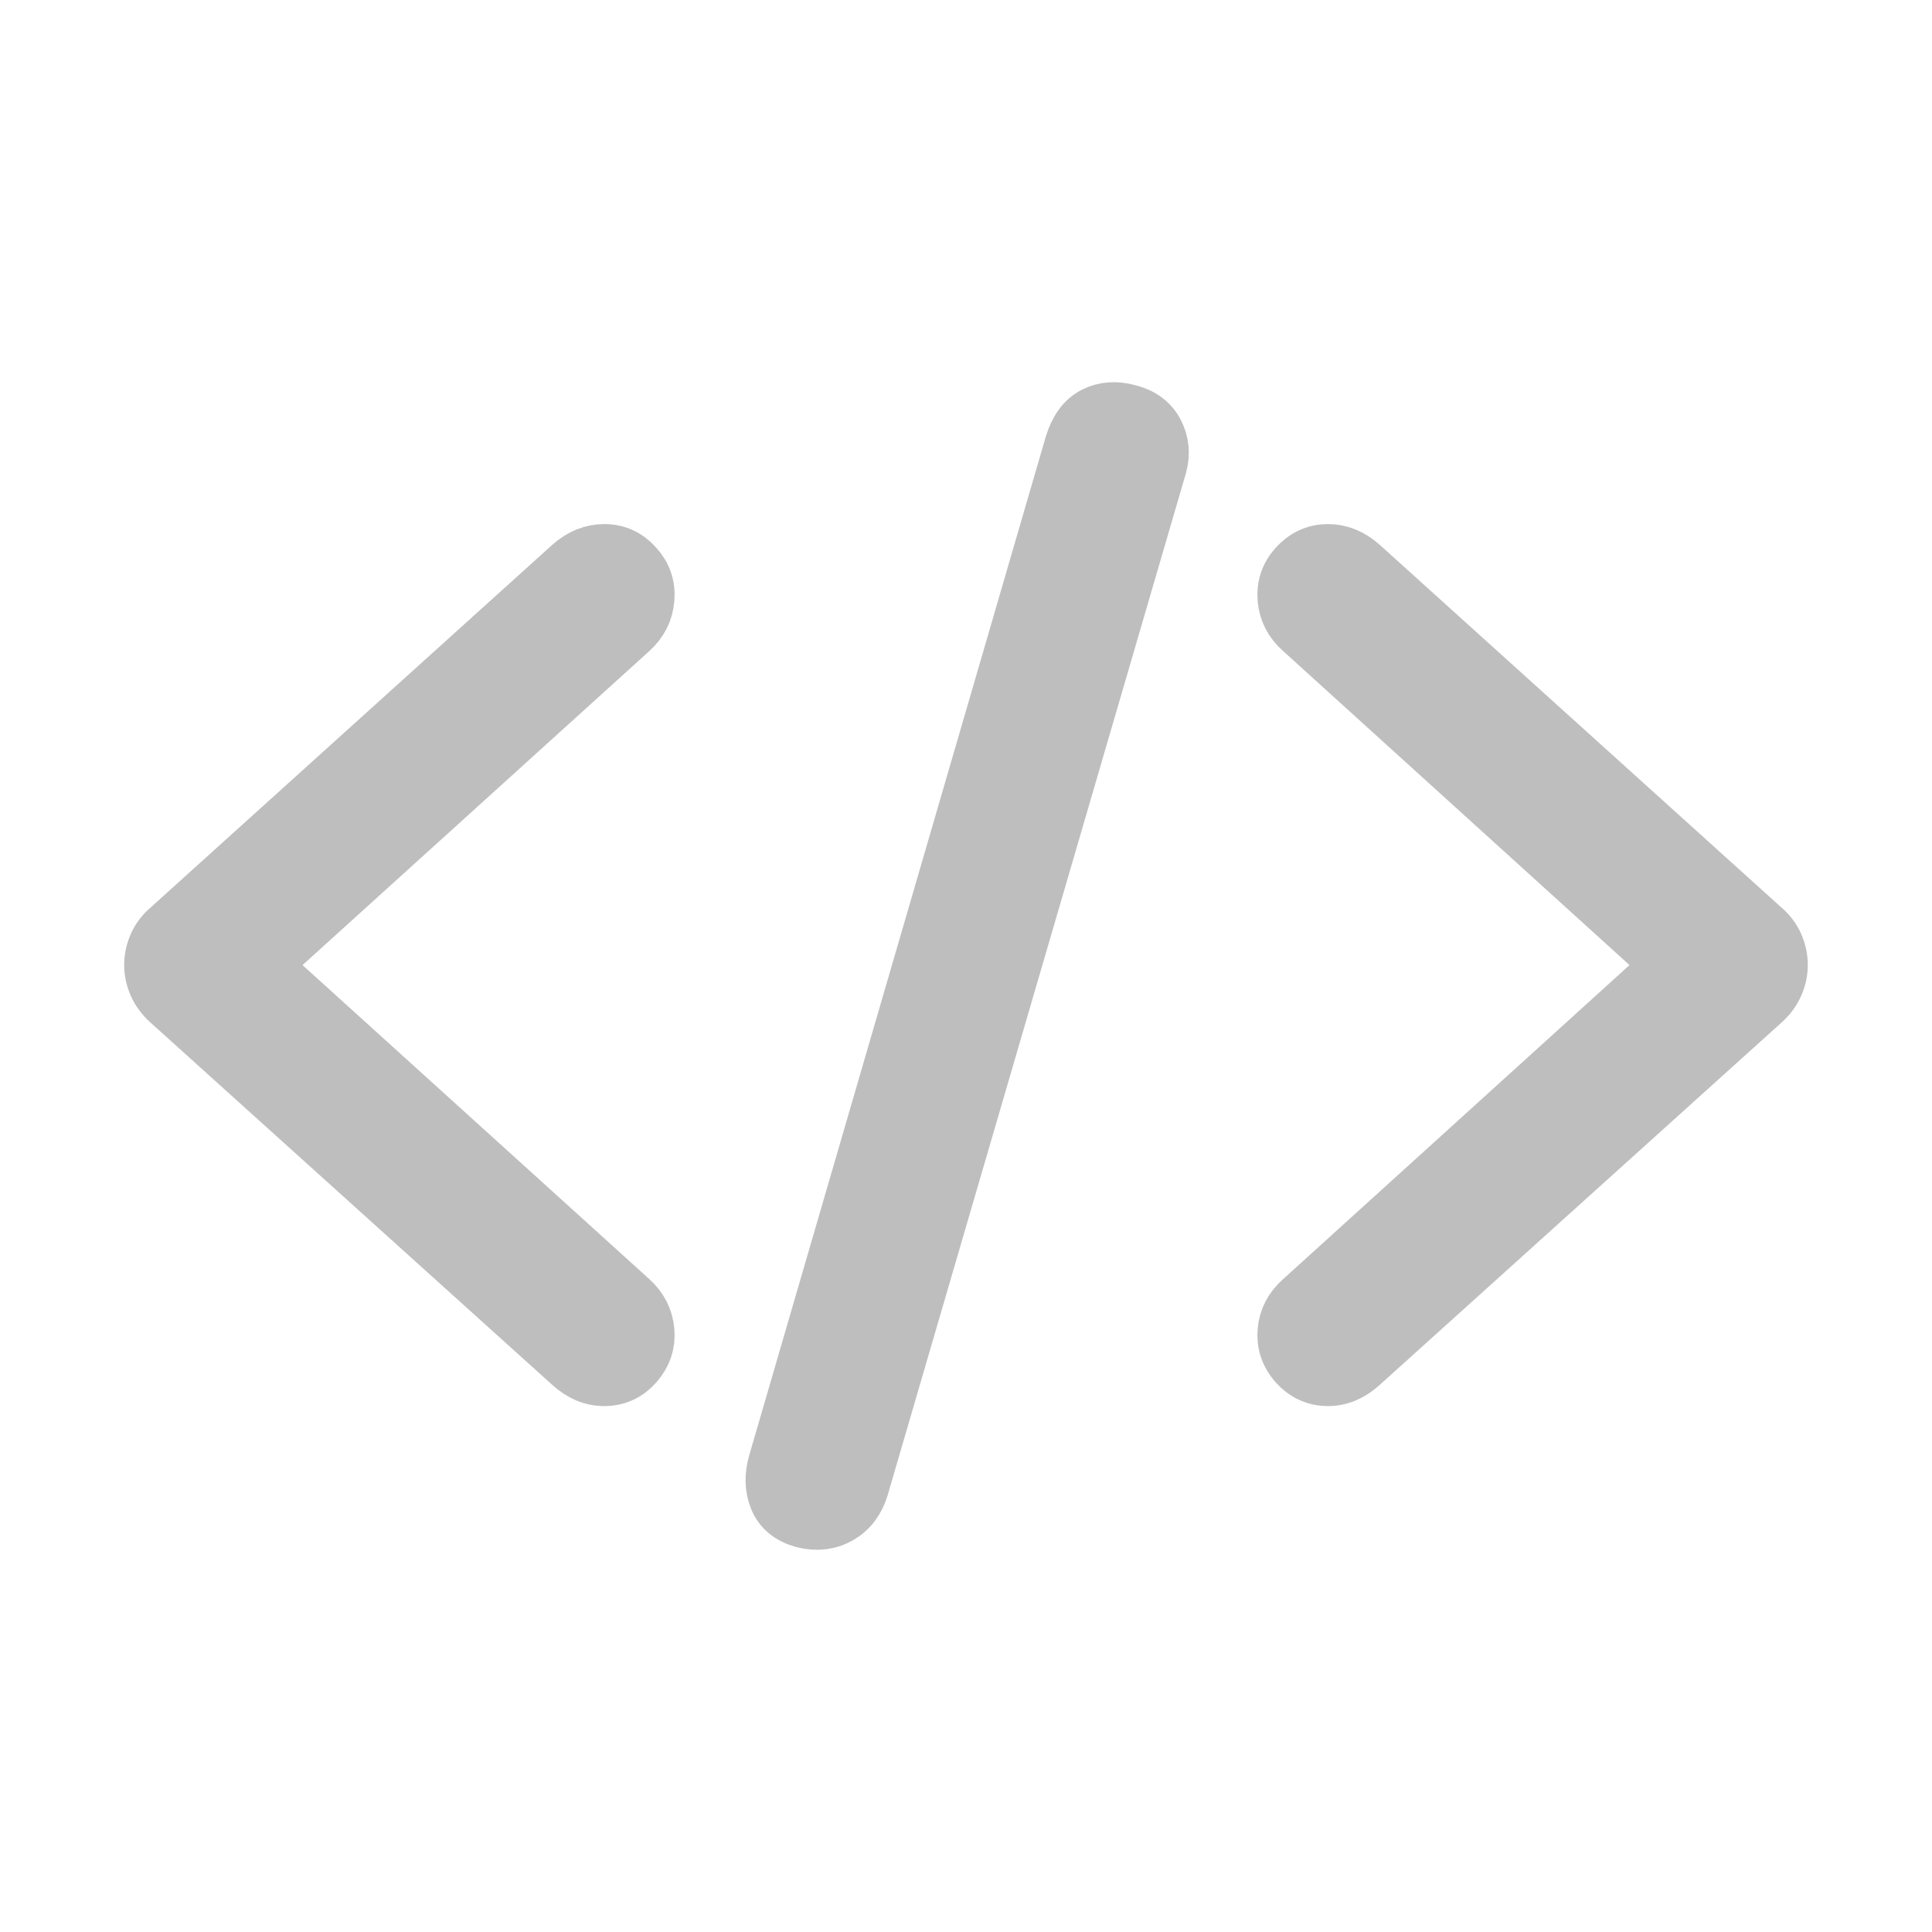
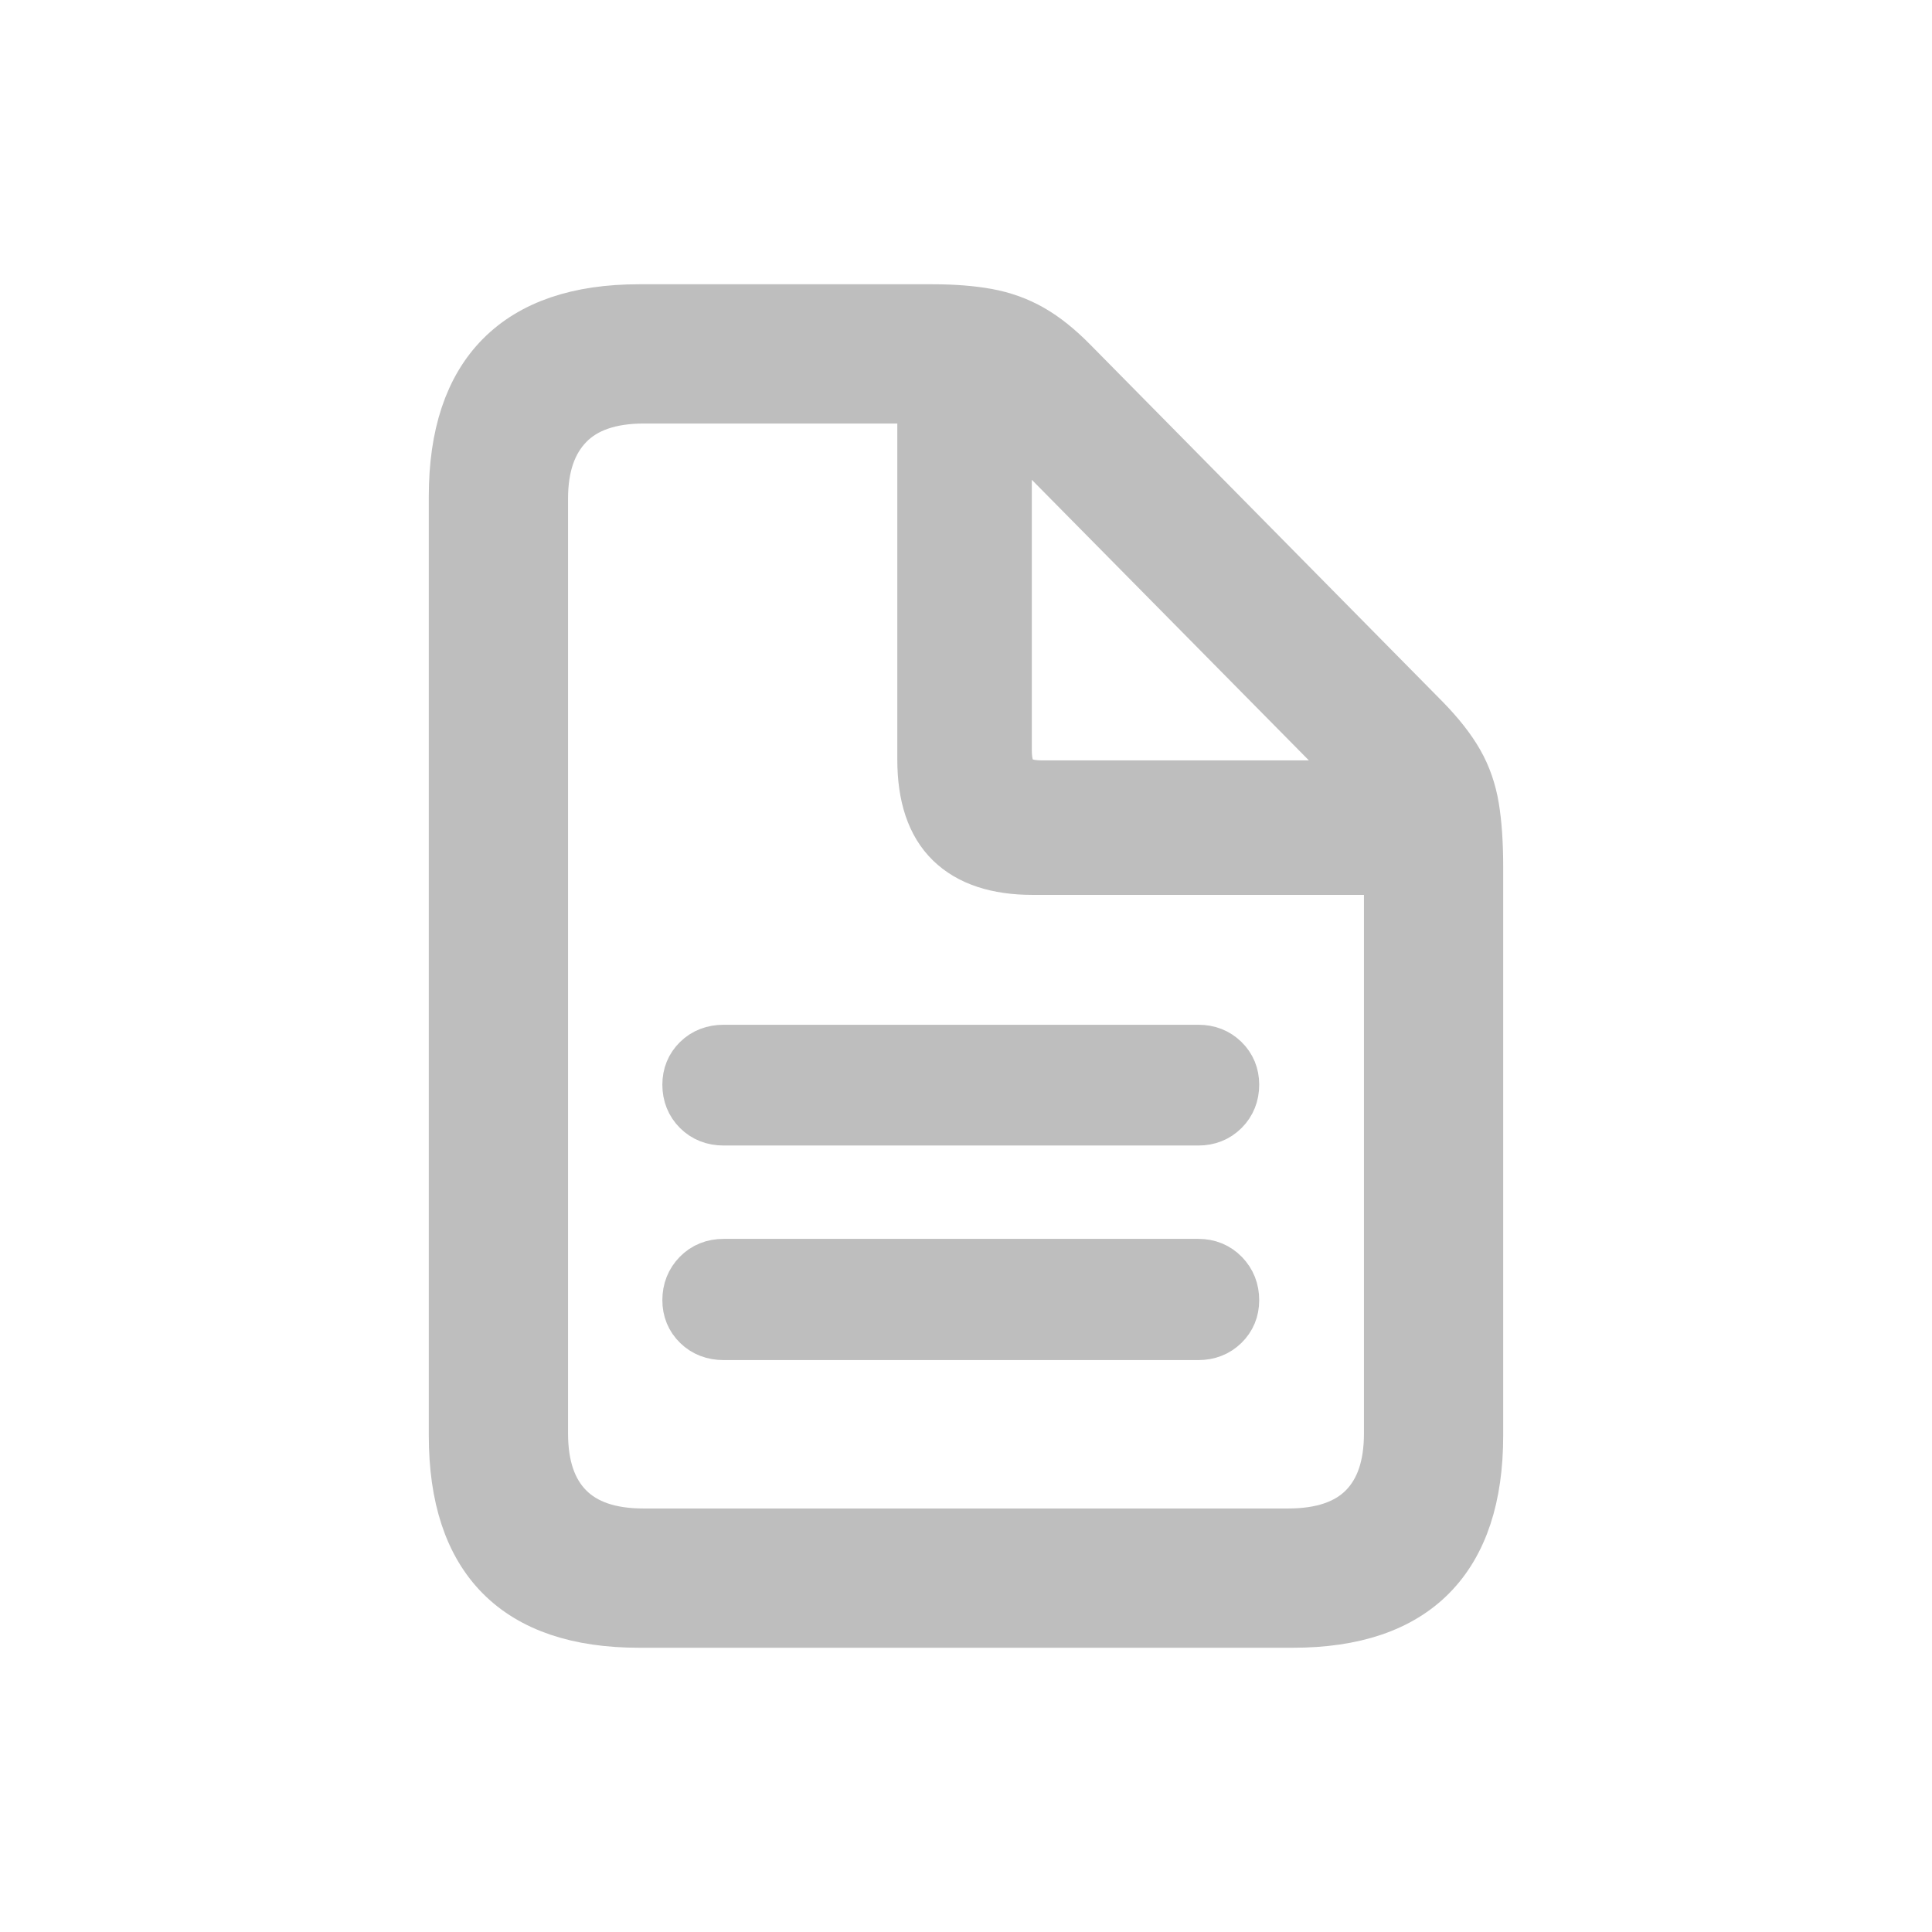
<svg xmlns="http://www.w3.org/2000/svg" width="24" height="24" viewBox="0 0 24 24">
  <defs>
    <style type="text/css" id="current-color-scheme">.ColorScheme-Text { color:#e0e0e0; }.ColorScheme-Background { color:#232629; }.ColorScheme-Highlight { color:#3daee9; }.ColorScheme-NegativeText { color:#da4453; }.ColorScheme-PositiveText { color:#27ae60; }.ColorScheme-NeutralText { color:#f67400; }</style>
  </defs>
-   <g class="ColorScheme-Text" fill="#bebebe" stroke="#bebebe" stroke-width="2.5" stroke-linejoin="round" transform="translate(0,2.179) scale(0.265153)">
-     <g transform="scale(1,-1) translate(0,-74.07812)">
-       <path d="M 7.068,37.082 Q 7.068,37.576 7.272,38.038 Q 7.477,38.5 7.885,38.844 L 26.705,55.838 Q 27.457,56.504 28.338,56.493 Q 29.219,56.482 29.82,55.795 Q 30.422,55.129 30.347,54.237 Q 30.271,53.346 29.584,52.723 L 12.311,37.082 L 29.584,21.441 Q 30.271,20.818 30.347,19.938 Q 30.422,19.057 29.82,18.369 Q 29.219,17.682 28.338,17.671 Q 27.457,17.66 26.705,18.348 L 7.885,35.32 Q 7.477,35.686 7.272,36.147 Q 7.068,36.609 7.068,37.082 Z M 37.641,11.021 Q 36.674,11.279 36.352,12.063 Q 36.029,12.848 36.309,13.793 L 50.188,61.467 Q 50.51,62.541 51.24,62.917 Q 51.971,63.293 52.895,63.035 Q 53.818,62.799 54.205,62.058 Q 54.592,61.316 54.355,60.457 L 40.391,12.611 Q 40.111,11.666 39.349,11.226 Q 38.586,10.785 37.641,11.021 Z M 83.445,37.082 Q 83.445,36.609 83.241,36.147 Q 83.037,35.686 82.629,35.32 L 63.809,18.348 Q 63.057,17.66 62.187,17.671 Q 61.316,17.682 60.693,18.369 Q 60.092,19.057 60.167,19.938 Q 60.242,20.818 60.951,21.441 L 78.203,37.082 L 60.951,52.723 Q 60.242,53.346 60.167,54.237 Q 60.092,55.129 60.693,55.795 Q 61.316,56.482 62.187,56.493 Q 63.057,56.504 63.809,55.838 L 82.629,38.844 Q 83.037,38.5 83.241,38.038 Q 83.445,37.576 83.445,37.082 Z" />
+   <g class="ColorScheme-Text" fill="#bebebe" stroke="#bebebe" stroke-width="2.5" stroke-linejoin="round" transform="translate(3.7297,0) scale(0.27447)">
+     <g transform="scale(1,-1) translate(0,-87.44141)">
+       <path d="M 40.648,39.811 Q 41.293,39.811 41.723,39.392 Q 42.152,38.973 42.152,38.35 Q 42.152,37.705 41.723,37.275 Q 41.293,36.846 40.648,36.846 L 19.164,36.846 Q 18.498,36.846 18.068,37.275 Q 17.639,37.705 17.639,38.35 Q 17.639,38.973 18.068,39.392 Q 18.498,39.811 19.164,39.811 Z M 40.648,30.121 Q 41.293,30.121 41.723,29.681 Q 42.152,29.24 42.152,28.596 Q 42.152,27.973 41.723,27.554 Q 41.293,27.135 40.648,27.135 L 19.164,27.135 Q 18.498,27.135 18.068,27.554 Q 17.639,27.973 17.639,28.596 Q 17.639,29.24 18.068,29.681 Q 18.498,30.121 19.164,30.121 Z M 15.34,14.115 Q 11.215,14.115 9.142,16.21 Q 7.068,18.305 7.068,22.473 L 7.068,64.969 Q 7.068,69.115 9.152,71.221 Q 11.236,73.326 15.34,73.326 L 28.596,73.326 Q 30.014,73.326 31.077,73.133 Q 32.141,72.939 33.043,72.424 Q 33.945,71.908 34.891,70.941 L 50.811,54.807 Q 51.799,53.797 52.314,52.895 Q 52.83,51.992 53.013,50.886 Q 53.195,49.779 53.195,48.189 L 53.195,22.473 Q 53.195,18.326 51.122,16.221 Q 49.049,14.115 44.924,14.115 Z M 15.533,17.918 L 44.709,17.918 Q 47.029,17.918 48.211,19.11 Q 49.393,20.303 49.393,22.559 L 49.393,48.189 L 33.15,48.189 Q 30.744,48.189 29.509,49.393 Q 28.273,50.596 28.273,53.066 L 28.273,69.523 L 15.555,69.523 Q 13.234,69.523 12.053,68.31 Q 10.871,67.096 10.871,64.883 L 10.871,22.559 Q 10.871,20.303 12.053,19.11 Q 13.234,17.918 15.533,17.918 Z M 33.559,51.777 L 48.641,51.777 L 31.861,68.771 L 31.861,53.475 Q 31.861,52.572 32.259,52.175 Q 32.656,51.777 33.559,51.777 Z" />
    </g>
  </g>
</svg>
